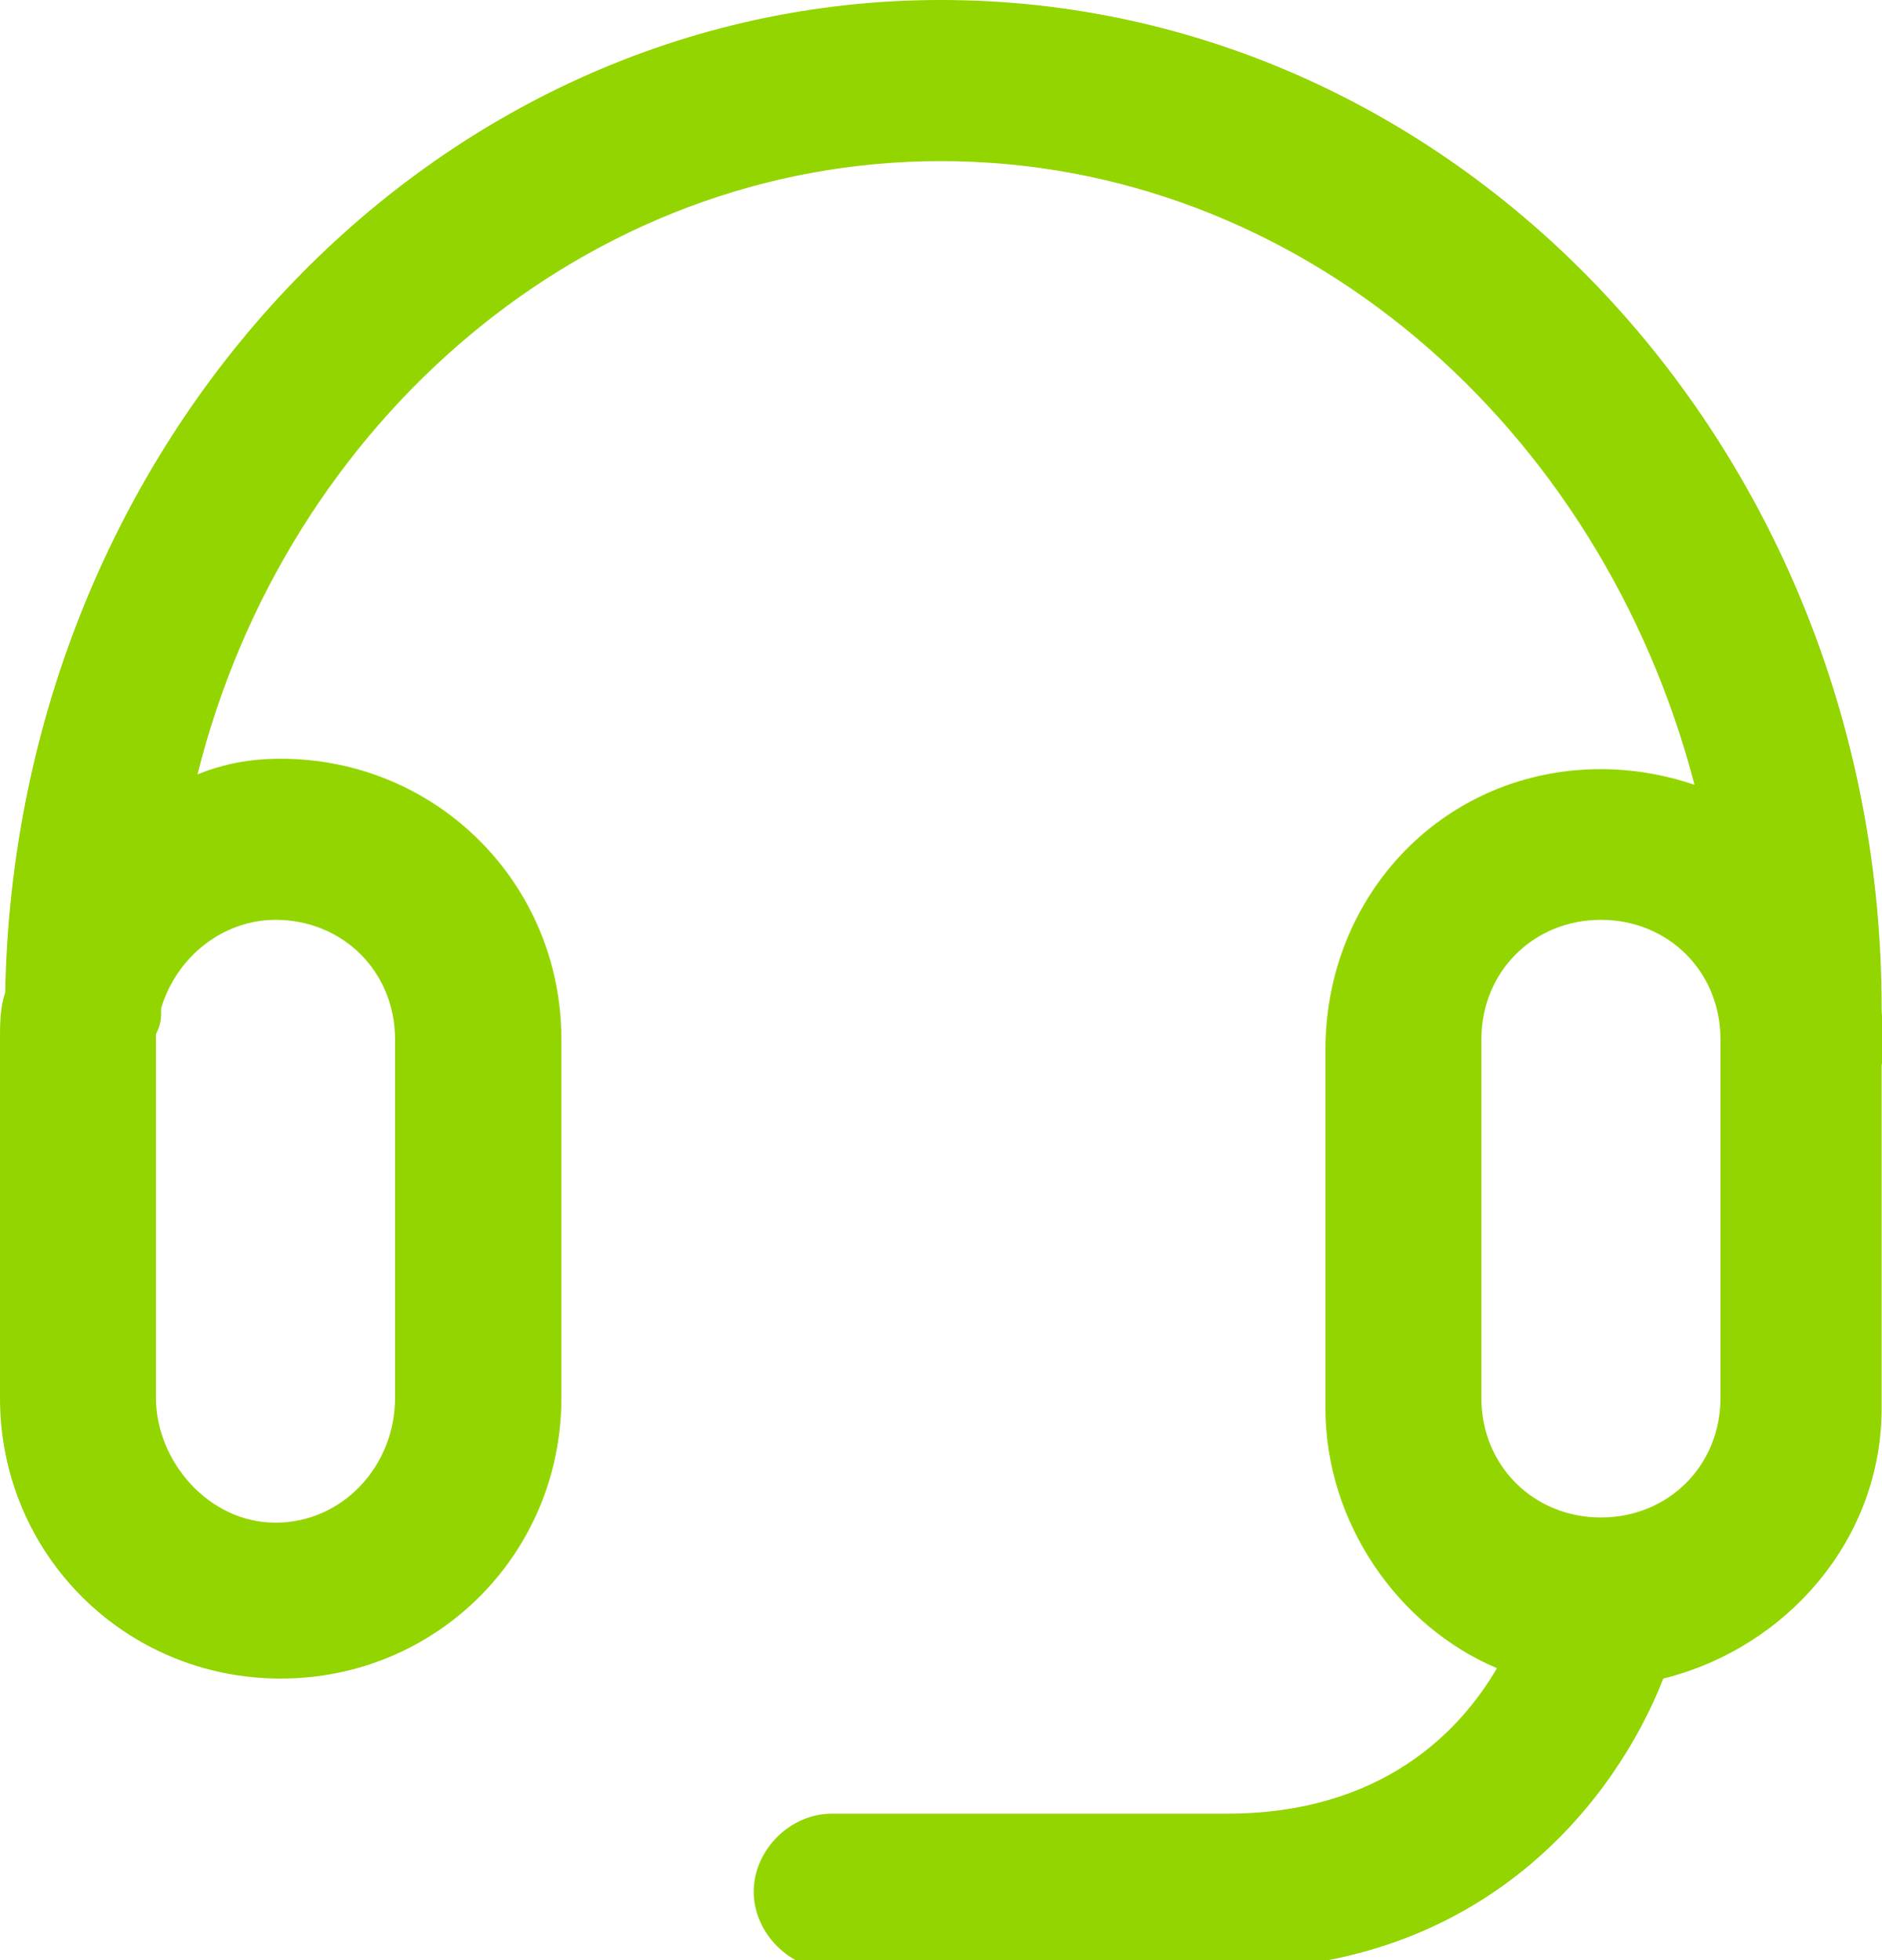
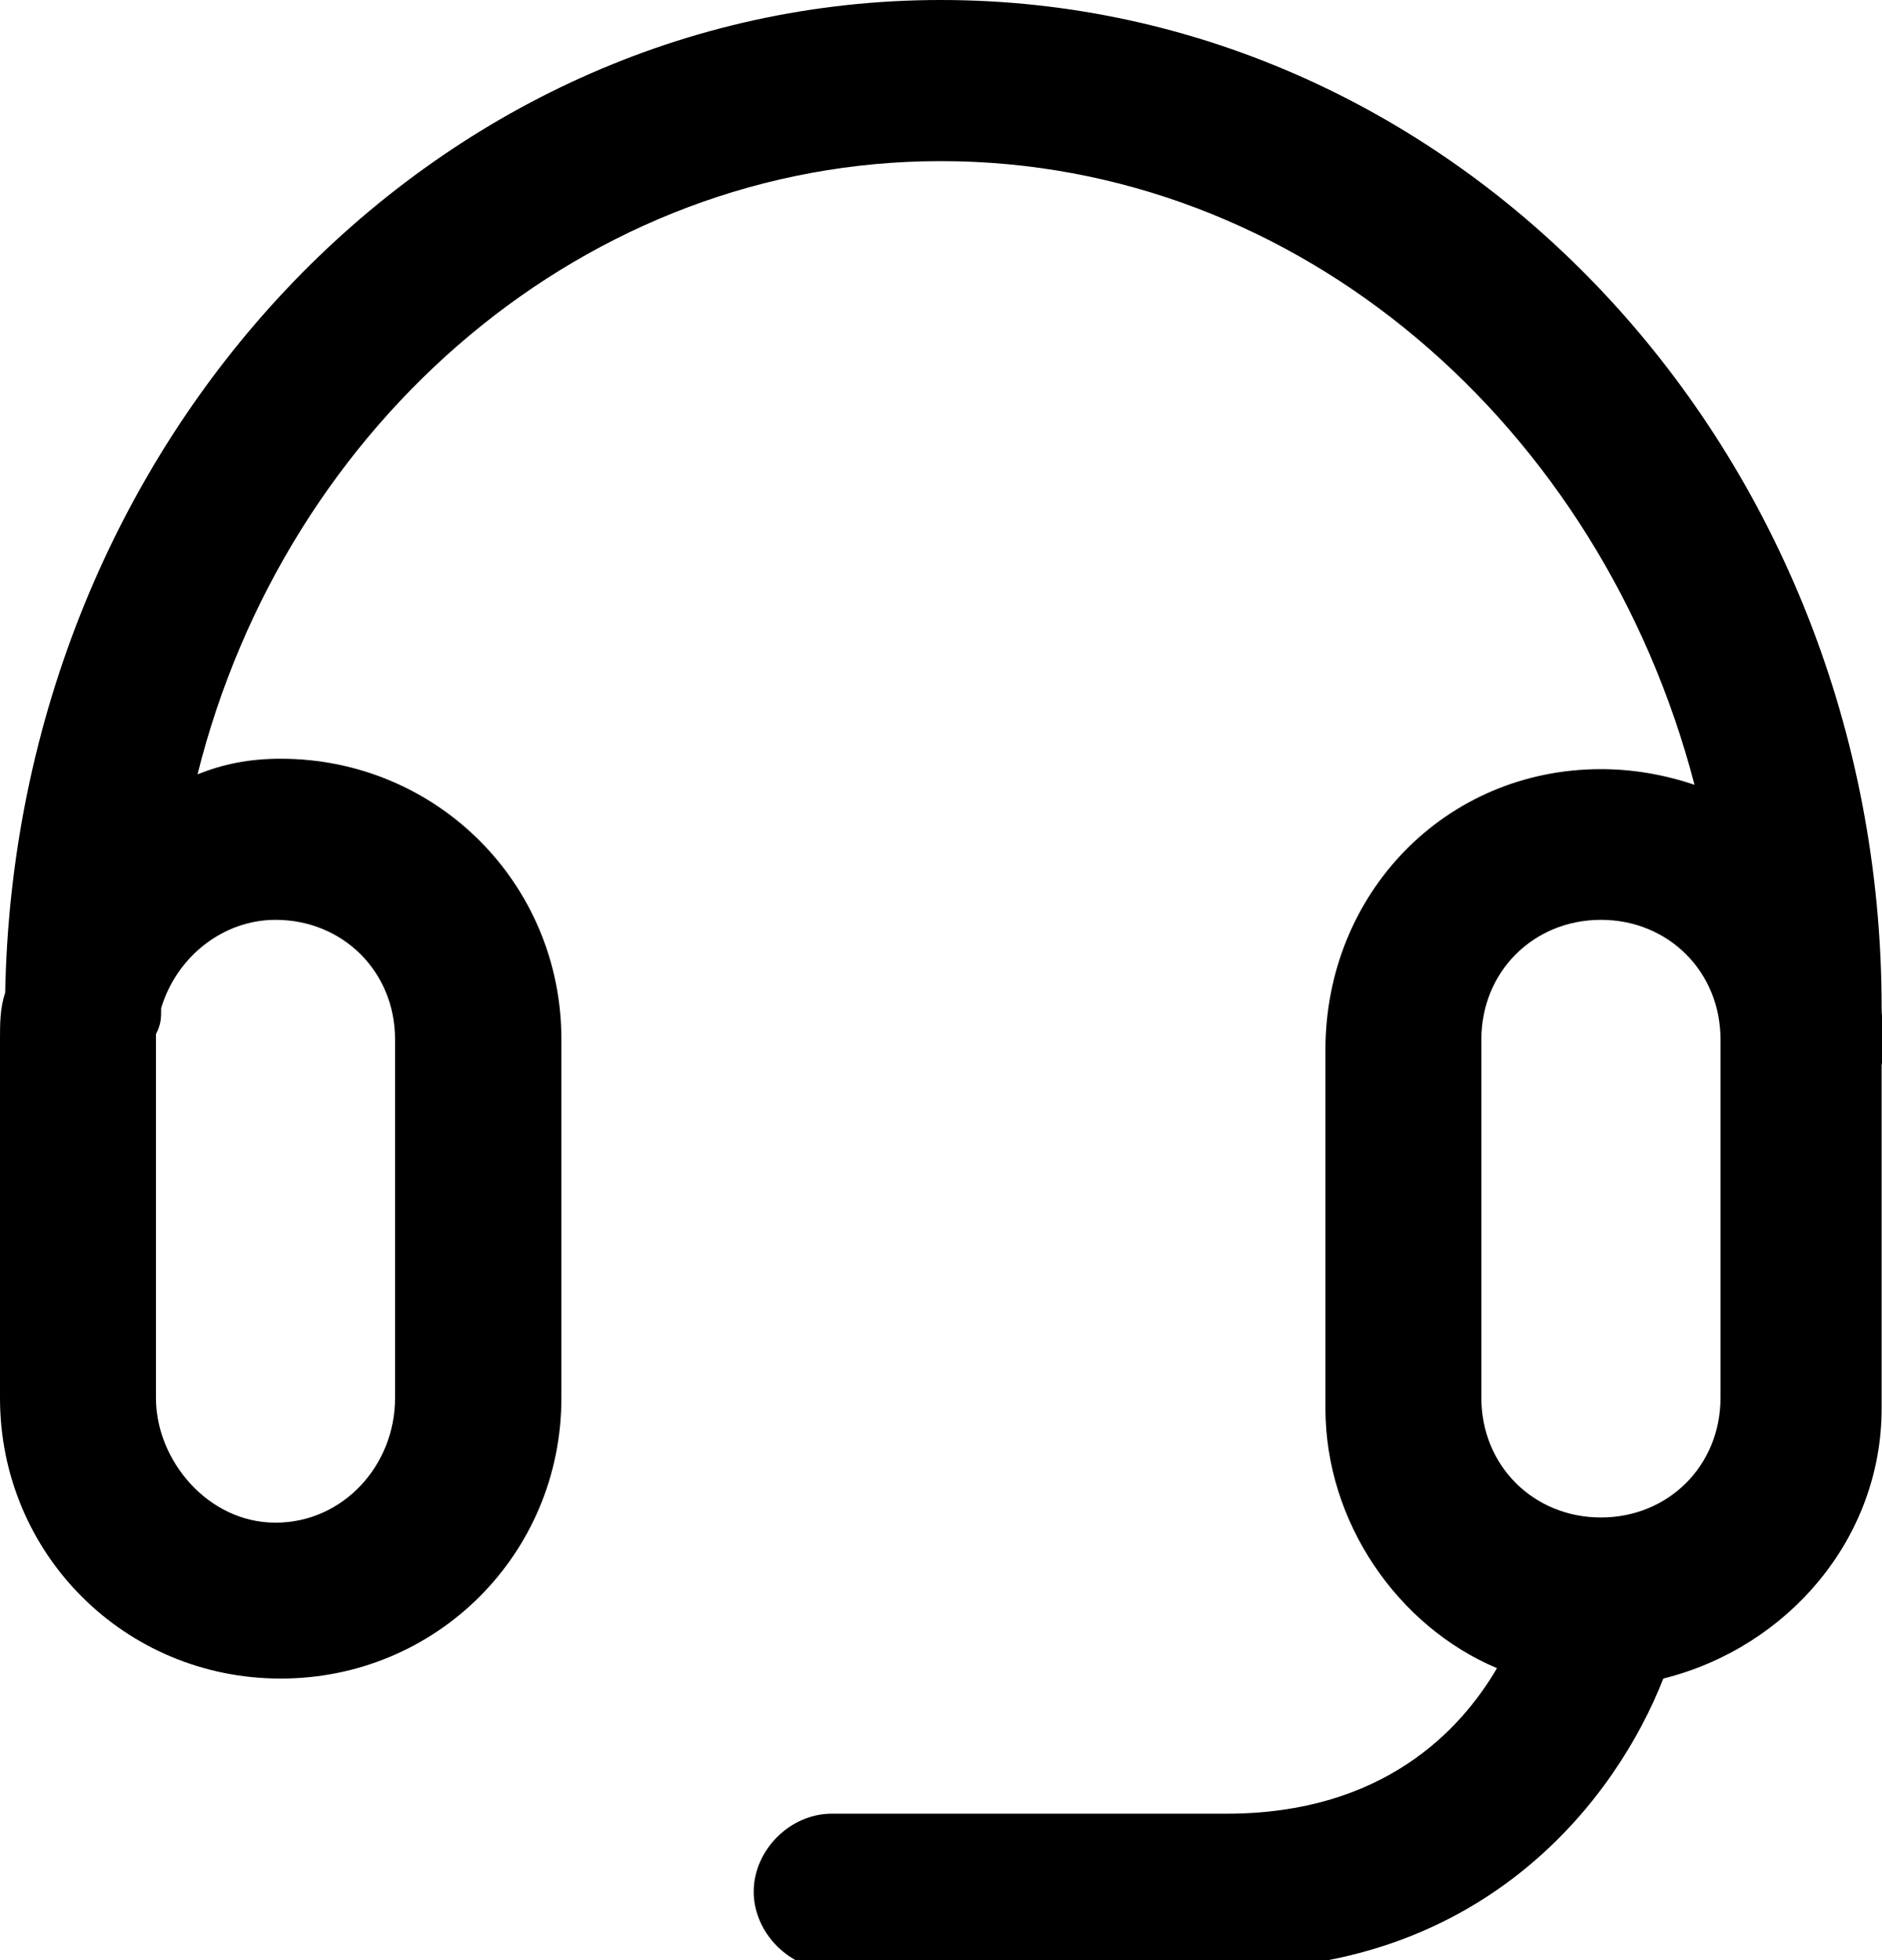
<svg xmlns="http://www.w3.org/2000/svg" viewBox="0 0 36.2 37.7">
-   <path fill="#93D500" d="M36.2 19.4C36.2 8.7 28.1 0 18.1 0 8.3 0 .3 8.5.1 19.1c-.1.3-.1.6-.1.9v6.9c0 3 2.4 5.4 5.4 5.4s5.4-2.4 5.4-5.4V20c0-3-2.4-5.4-5.4-5.4-.6 0-1.1.1-1.6.3C5.5 8.1 11.3 3.1 18.1 3.1c6.9 0 12.7 5.1 14.5 12-.6-.2-1.2-.3-1.8-.3-3 0-5.3 2.4-5.3 5.4v6.9c0 2.2 1.4 4.2 3.3 5-.7 1.2-2.2 2.8-5.2 2.8H16c-.8 0-1.5.7-1.5 1.5s.7 1.5 1.5 1.5h7.6c5 0 7.5-3.3 8.4-5.6 2.4-.6 4.2-2.7 4.2-5.2v-6.6l.1-.6c-.1-.3-.1-.4-.1-.5zM5.3 17.7c1.3 0 2.3 1 2.3 2.3v6.9c0 1.3-1 2.4-2.3 2.4C4 29.3 3 28.1 3 26.9V20v-.1c.1-.2.1-.3.1-.5.3-1 1.2-1.7 2.2-1.7zm25.5 11.5c-1.3 0-2.3-1-2.3-2.3V20c0-1.3 1-2.3 2.3-2.3s2.3 1 2.3 2.3v6.9c0 1.3-1 2.3-2.3 2.3z" />
+   <path fill="#000" d="M36.2 19.4C36.2 8.7 28.1 0 18.1 0 8.3 0 .3 8.5.1 19.1c-.1.3-.1.6-.1.9v6.9c0 3 2.4 5.4 5.4 5.4s5.4-2.4 5.4-5.4V20c0-3-2.4-5.4-5.4-5.4-.6 0-1.1.1-1.6.3C5.5 8.1 11.3 3.1 18.1 3.1c6.9 0 12.7 5.1 14.5 12-.6-.2-1.2-.3-1.8-.3-3 0-5.3 2.4-5.3 5.4v6.9c0 2.2 1.4 4.2 3.3 5-.7 1.2-2.2 2.8-5.2 2.8H16c-.8 0-1.5.7-1.5 1.5s.7 1.5 1.5 1.5h7.6c5 0 7.5-3.3 8.4-5.6 2.4-.6 4.2-2.7 4.2-5.2v-6.6l.1-.6c-.1-.3-.1-.4-.1-.5zM5.3 17.7c1.3 0 2.3 1 2.3 2.3v6.9c0 1.3-1 2.4-2.3 2.4C4 29.3 3 28.1 3 26.9V20v-.1c.1-.2.1-.3.1-.5.3-1 1.2-1.7 2.2-1.7zm25.5 11.5c-1.3 0-2.3-1-2.3-2.3V20c0-1.3 1-2.3 2.3-2.3s2.3 1 2.3 2.3v6.9c0 1.3-1 2.3-2.3 2.3z" />
</svg>
